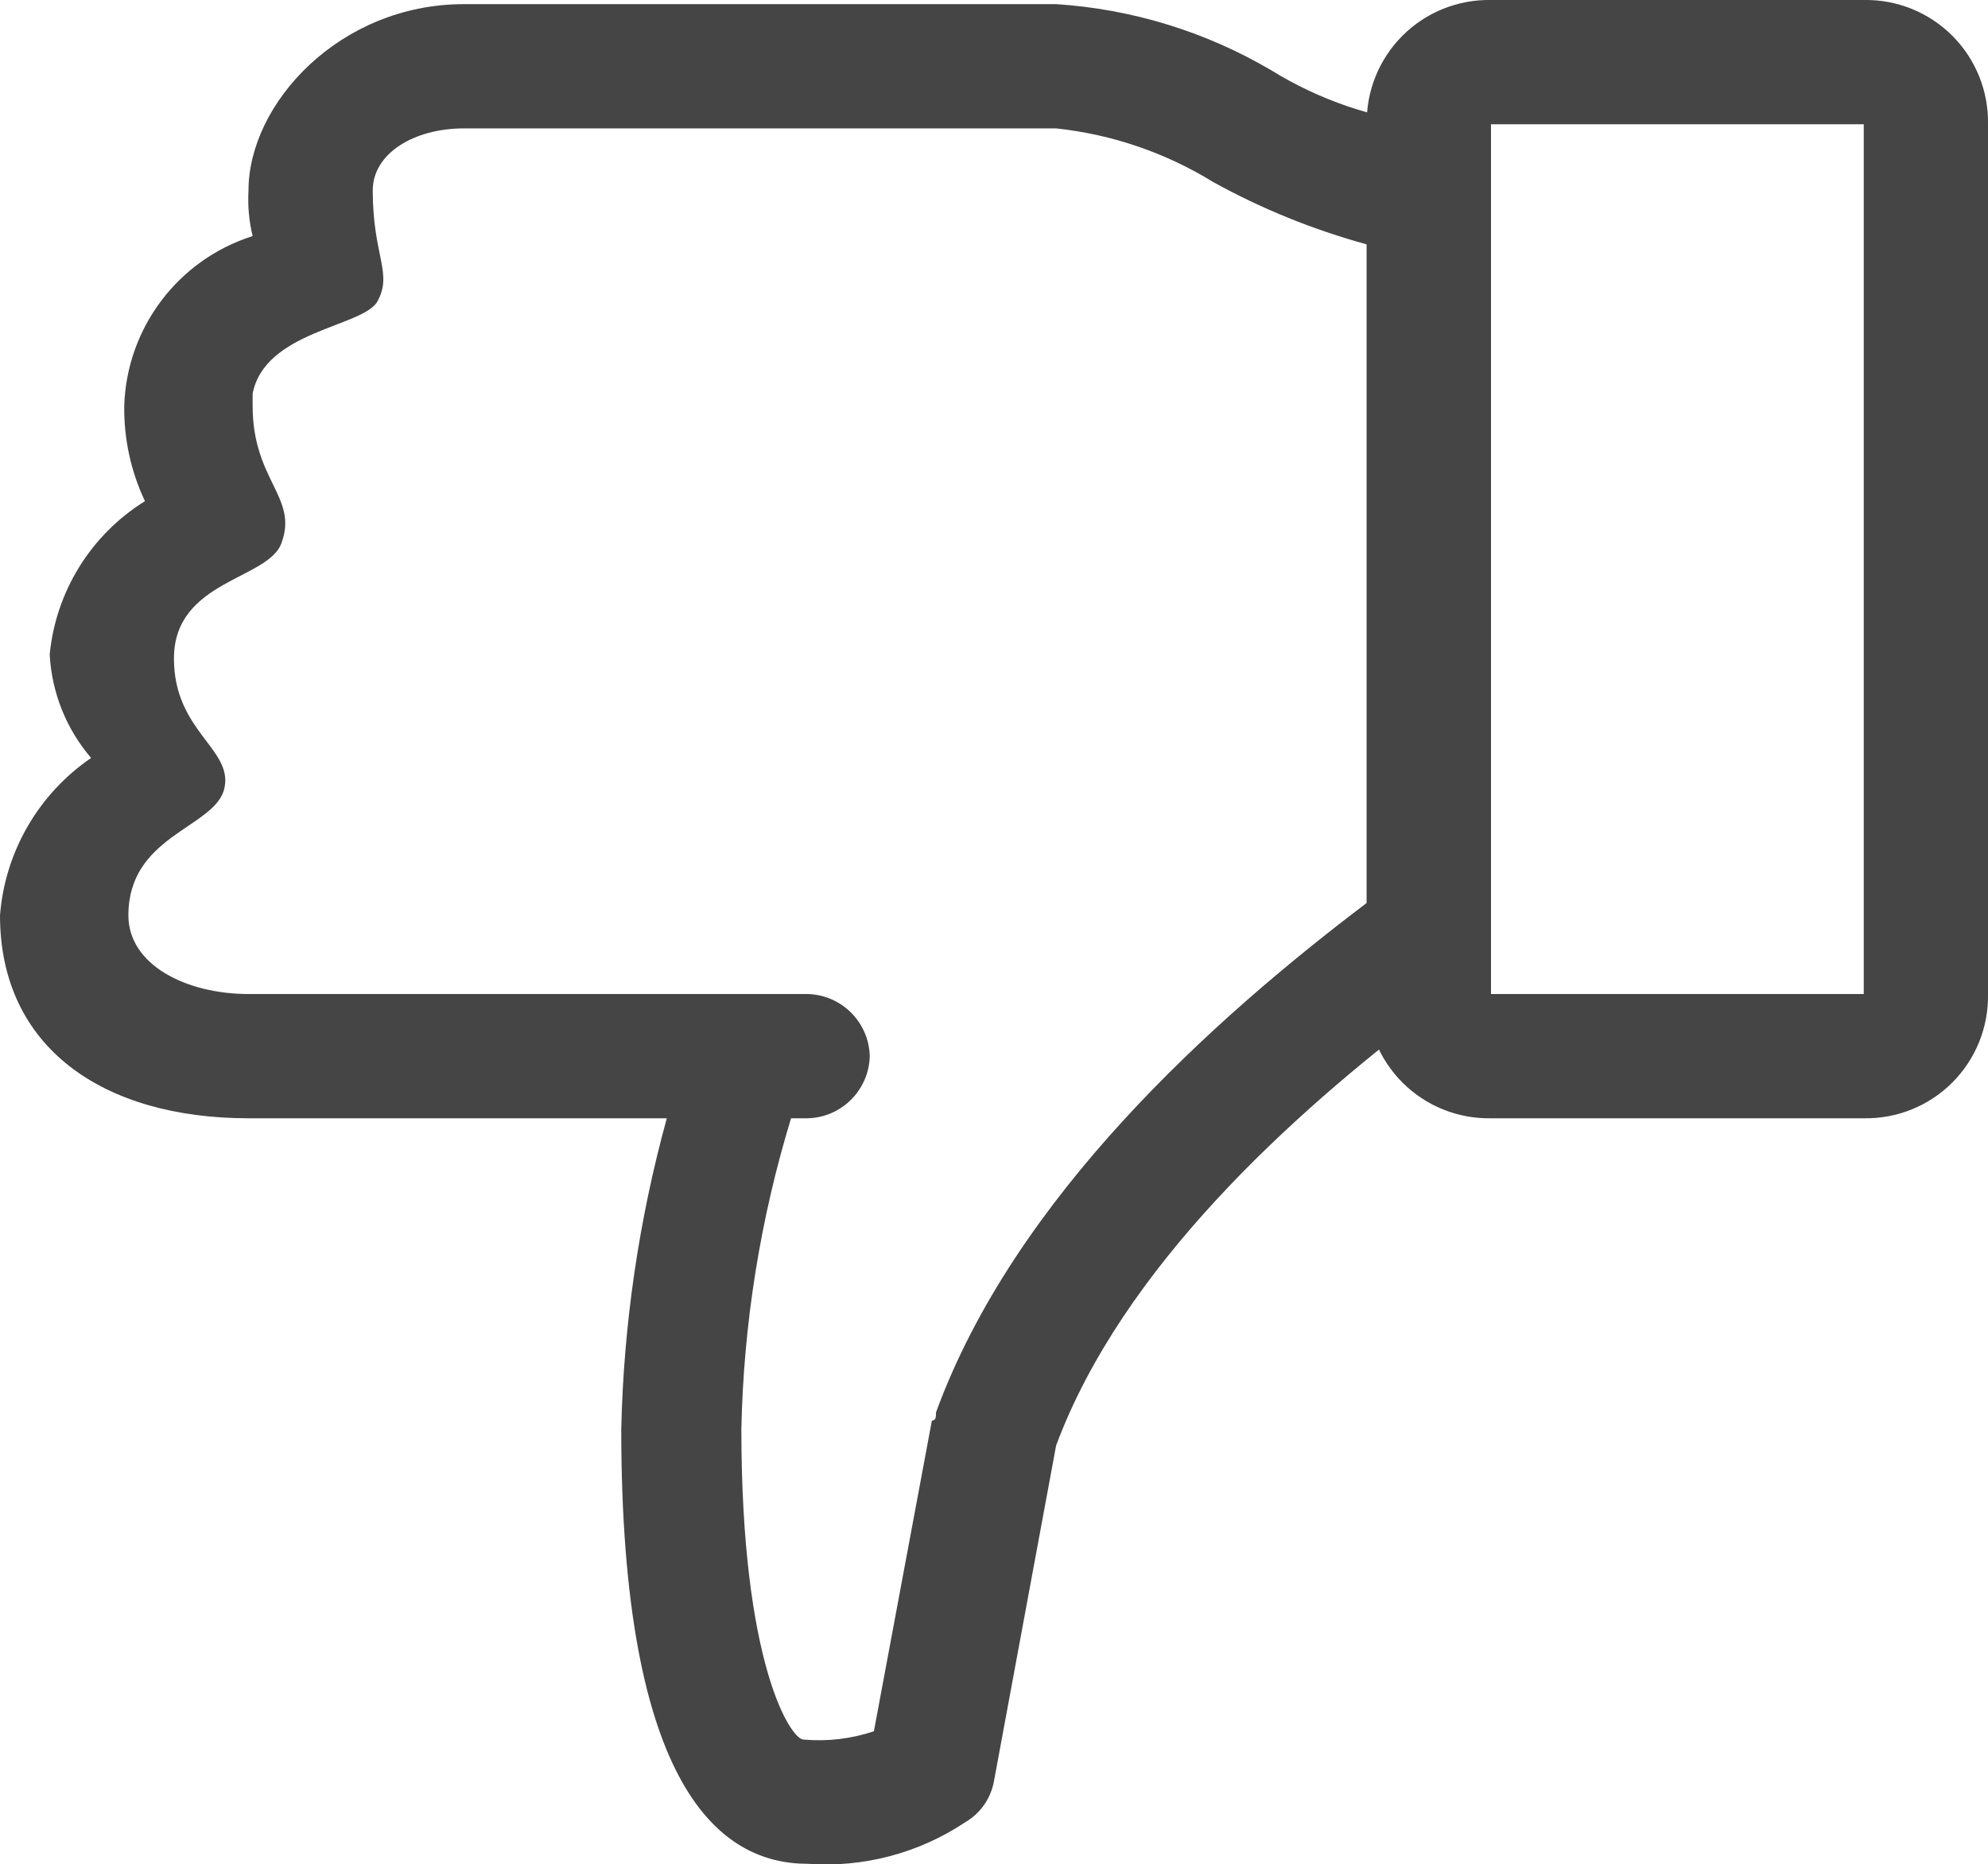
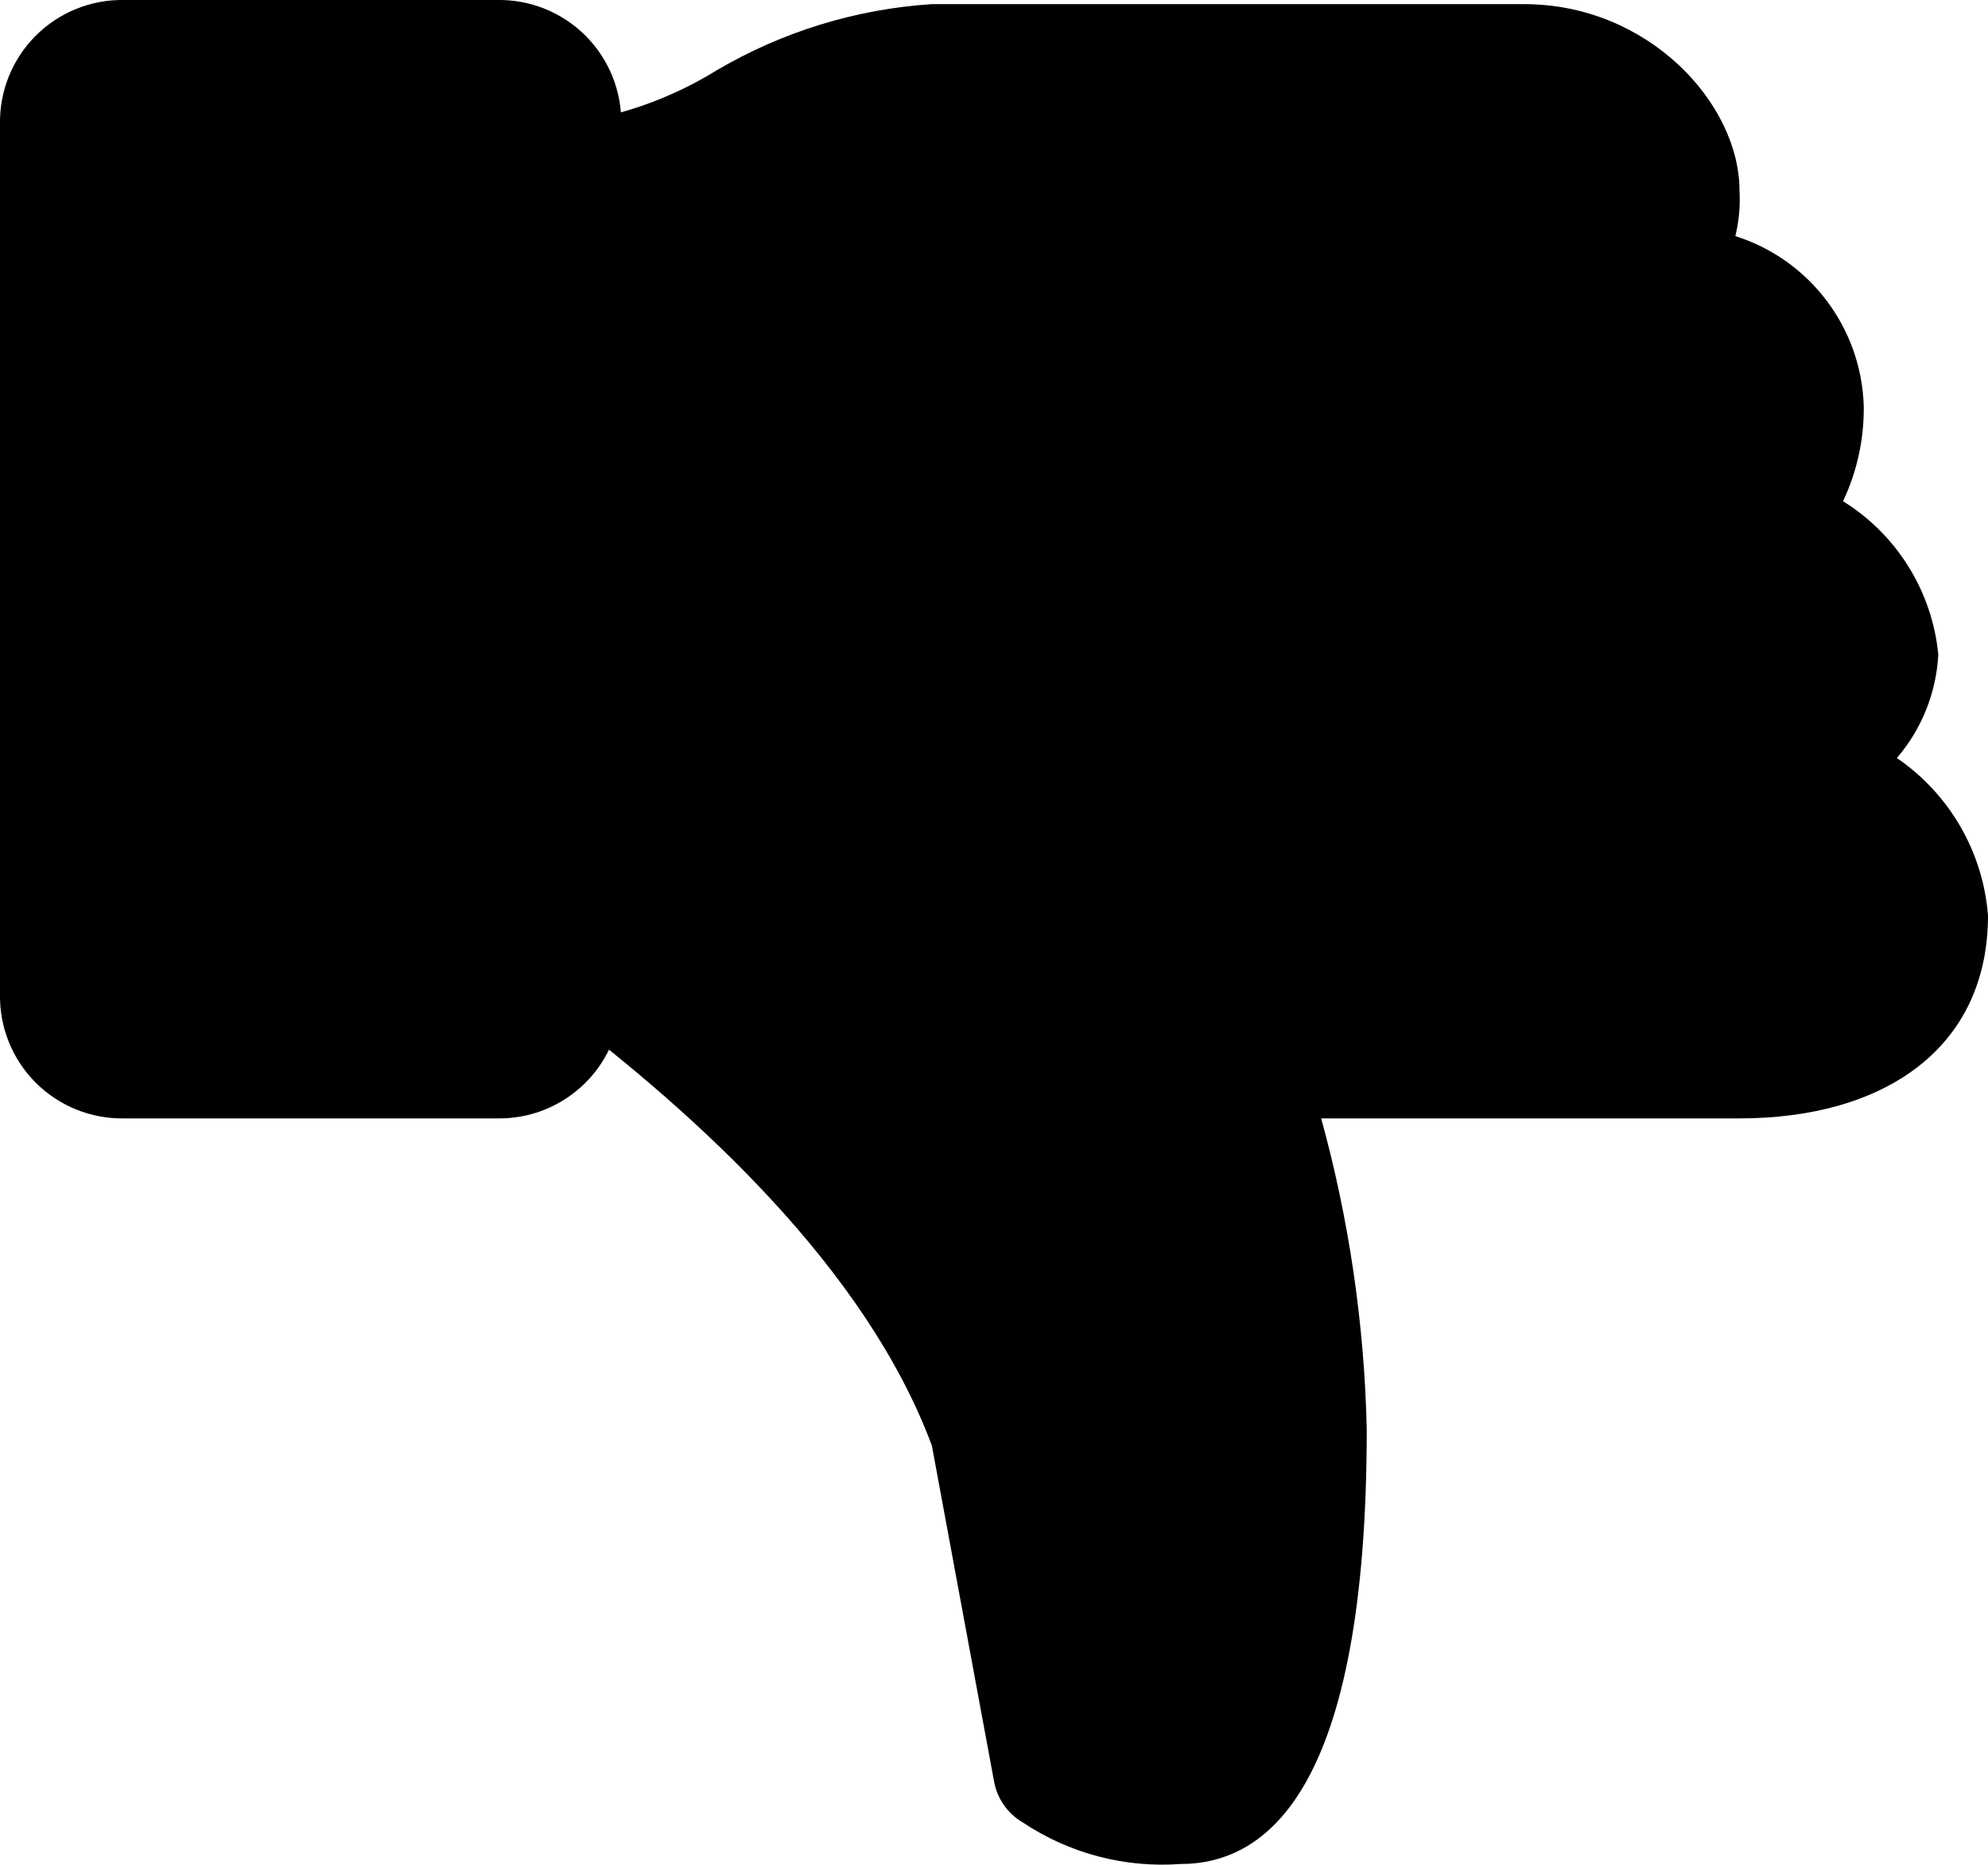
- <svg xmlns="http://www.w3.org/2000/svg" width="48" height="45" viewBox="0 0 48 45">
-   <g id="iconfinder_like_1814076" transform="translate(56 54.5) rotate(180)">
-     <g id="Icon-Like" transform="translate(78 528)">
-       <path id="Fill-4_2_" d="M-22-495.6c0-3.2-2.5-4.9-6-4.9H-38.1A30.9,30.9,0,0,0-37-508c0-8.7-2.4-10.5-4.5-10.5a6.066,6.066,0,0,0-3.8,1,1.445,1.445,0,0,0-.7,1l-1.5,8.1c-1.6,4.3-5.7,8-9,10.5v21.4a9.057,9.057,0,0,1,3.8,1.3,11.729,11.729,0,0,0,5.2,1.6h14.3c3,0,5.2-2.4,5.2-4.5a3.75,3.75,0,0,0-.1-1.1,4.445,4.445,0,0,0,3.1-4.1,5.214,5.214,0,0,0-.5-2.3,4.917,4.917,0,0,0,2.3-3.7,4.173,4.173,0,0,0-1-2.5,5.085,5.085,0,0,0,2.2-3.8Zm-3.1,0c0,1.9-2,2.1-2.3,3-.3,1,1.2,1.4,1.2,3.2,0,1.9-2.3,1.9-2.6,2.8-.4,1.1.7,1.5.7,3.3v.3c-.3,1.5-2.6,1.6-3,2.2-.4.7.1,1.1.1,2.7,0,.9-1,1.5-2.2,1.5H-47.5a9.057,9.057,0,0,1-3.8-1.3,16.894,16.894,0,0,0-3.7-1.5v-15.9c3.7-2.8,8.5-7.1,10.4-12.3,0-.1,0-.2.1-.2l1.4-7.5a4.164,4.164,0,0,1,1.7-.2c.3,0,1.5,1.8,1.5,7.5a27.655,27.655,0,0,1-1.2,7.5h-.4A1.538,1.538,0,0,0-43-499a1.538,1.538,0,0,0,1.5,1.5H-28c1.5,0,2.9.7,2.9,1.9Z" fill="#454545" />
-       <path id="Fill-6_2_" d="M-58-473.5h-9a2.946,2.946,0,0,1-3-3v-21a2.946,2.946,0,0,1,3-3h9a2.946,2.946,0,0,1,3,3v21a2.946,2.946,0,0,1-3,3Zm-9-24v21h9v-21Zm-3-21" fill="#454545" />
-     </g>
+ <svg xmlns="http://www.w3.org/2000/svg" width="48" height="45.017" viewBox="0 0 48 45.017">
+   <g transform="translate(0 0)">
+     <path id="Path_302" data-name="Path 302" d="M34.5,22c0,3.2-2.5,4.9-6,4.9H18.4a30.9,30.9,0,0,1,1.1,7.5c0,8.7-2.4,10.5-4.5,10.5a6.066,6.066,0,0,1-3.8-1,1.445,1.445,0,0,1-.7-1L9,34.8c-1.6-4.3-5.7-8-9-10.5V2.9A9.057,9.057,0,0,0,3.8,1.6,11.728,11.728,0,0,1,9,0H23.3c3,0,5.2,2.4,5.2,4.5a3.75,3.75,0,0,1-.1,1.1,4.445,4.445,0,0,1,3.1,4.1A5.214,5.214,0,0,1,31,12a4.917,4.917,0,0,1,2.3,3.7,4.173,4.173,0,0,1-1,2.5A5.085,5.085,0,0,1,34.5,22Z" transform="translate(13.5 0.1)" />
+     <path id="Path_303" data-name="Path 303" d="M12,0H3A2.946,2.946,0,0,0,0,3V24a2.946,2.946,0,0,0,3,3h9a2.946,2.946,0,0,0,3-3V3a2.946,2.946,0,0,0-3-3Zm0,3h0V3ZM0,45" transform="translate(0 0)" />
  </g>
</svg>
